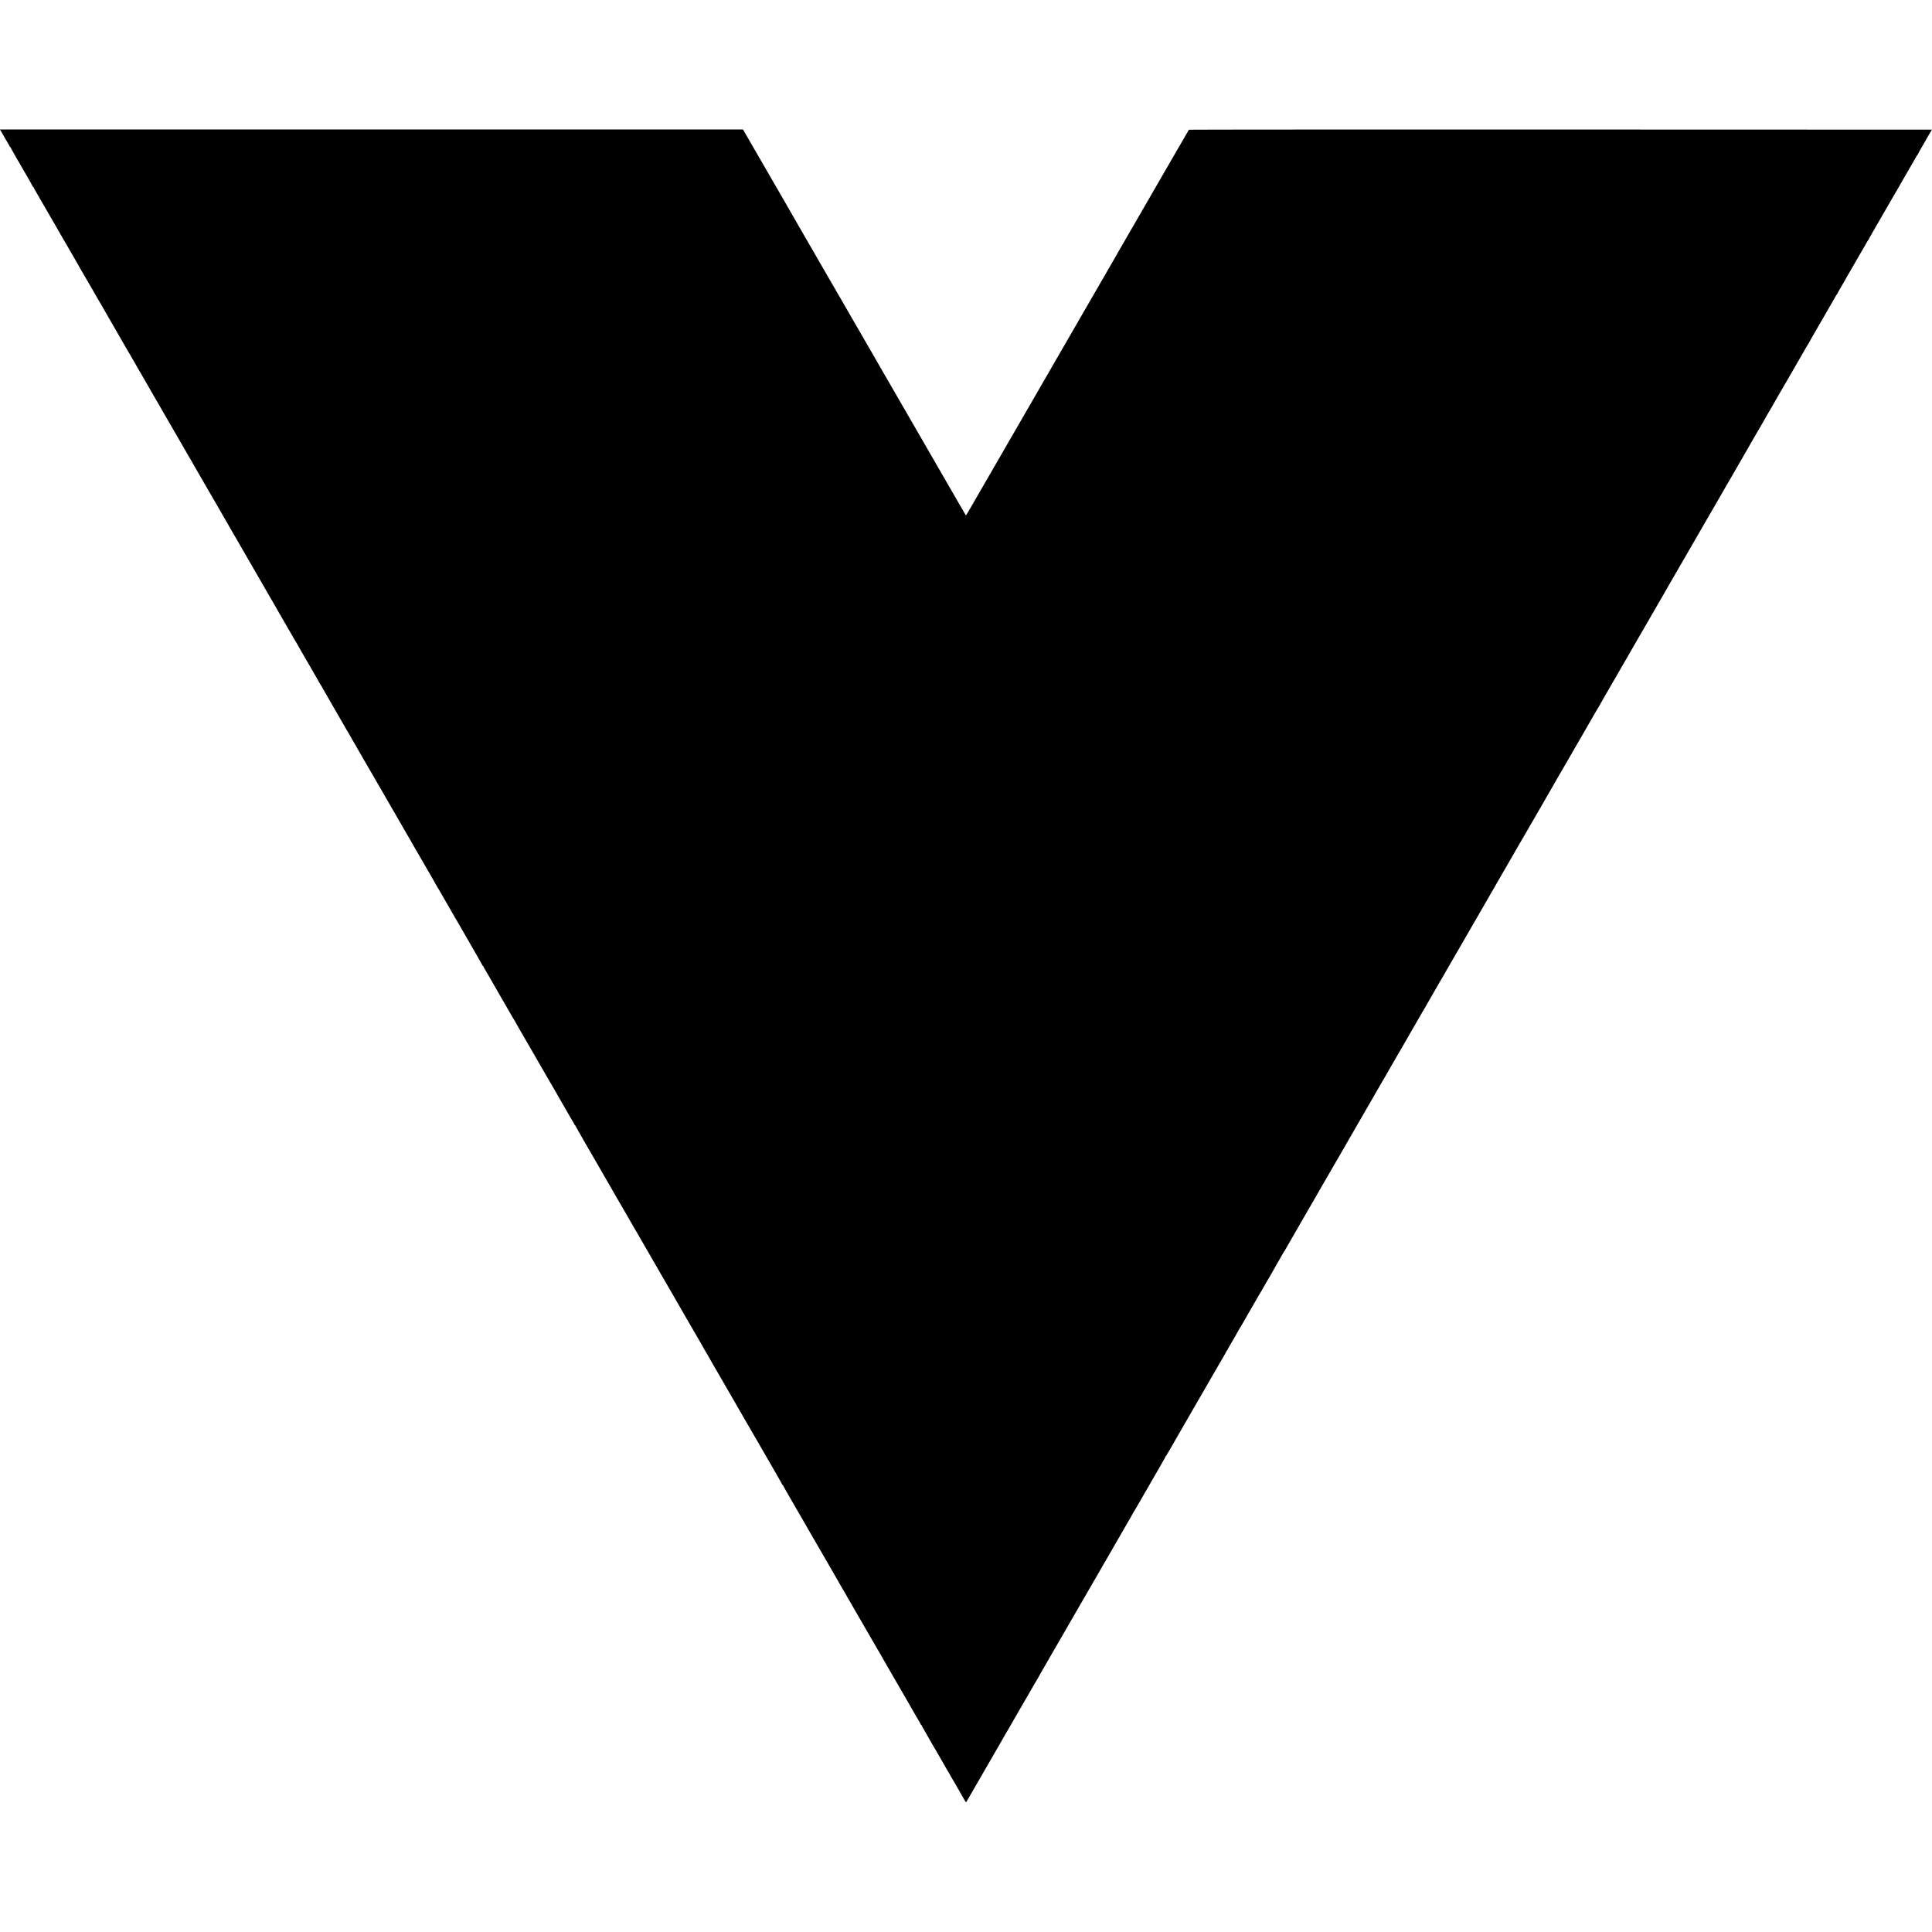
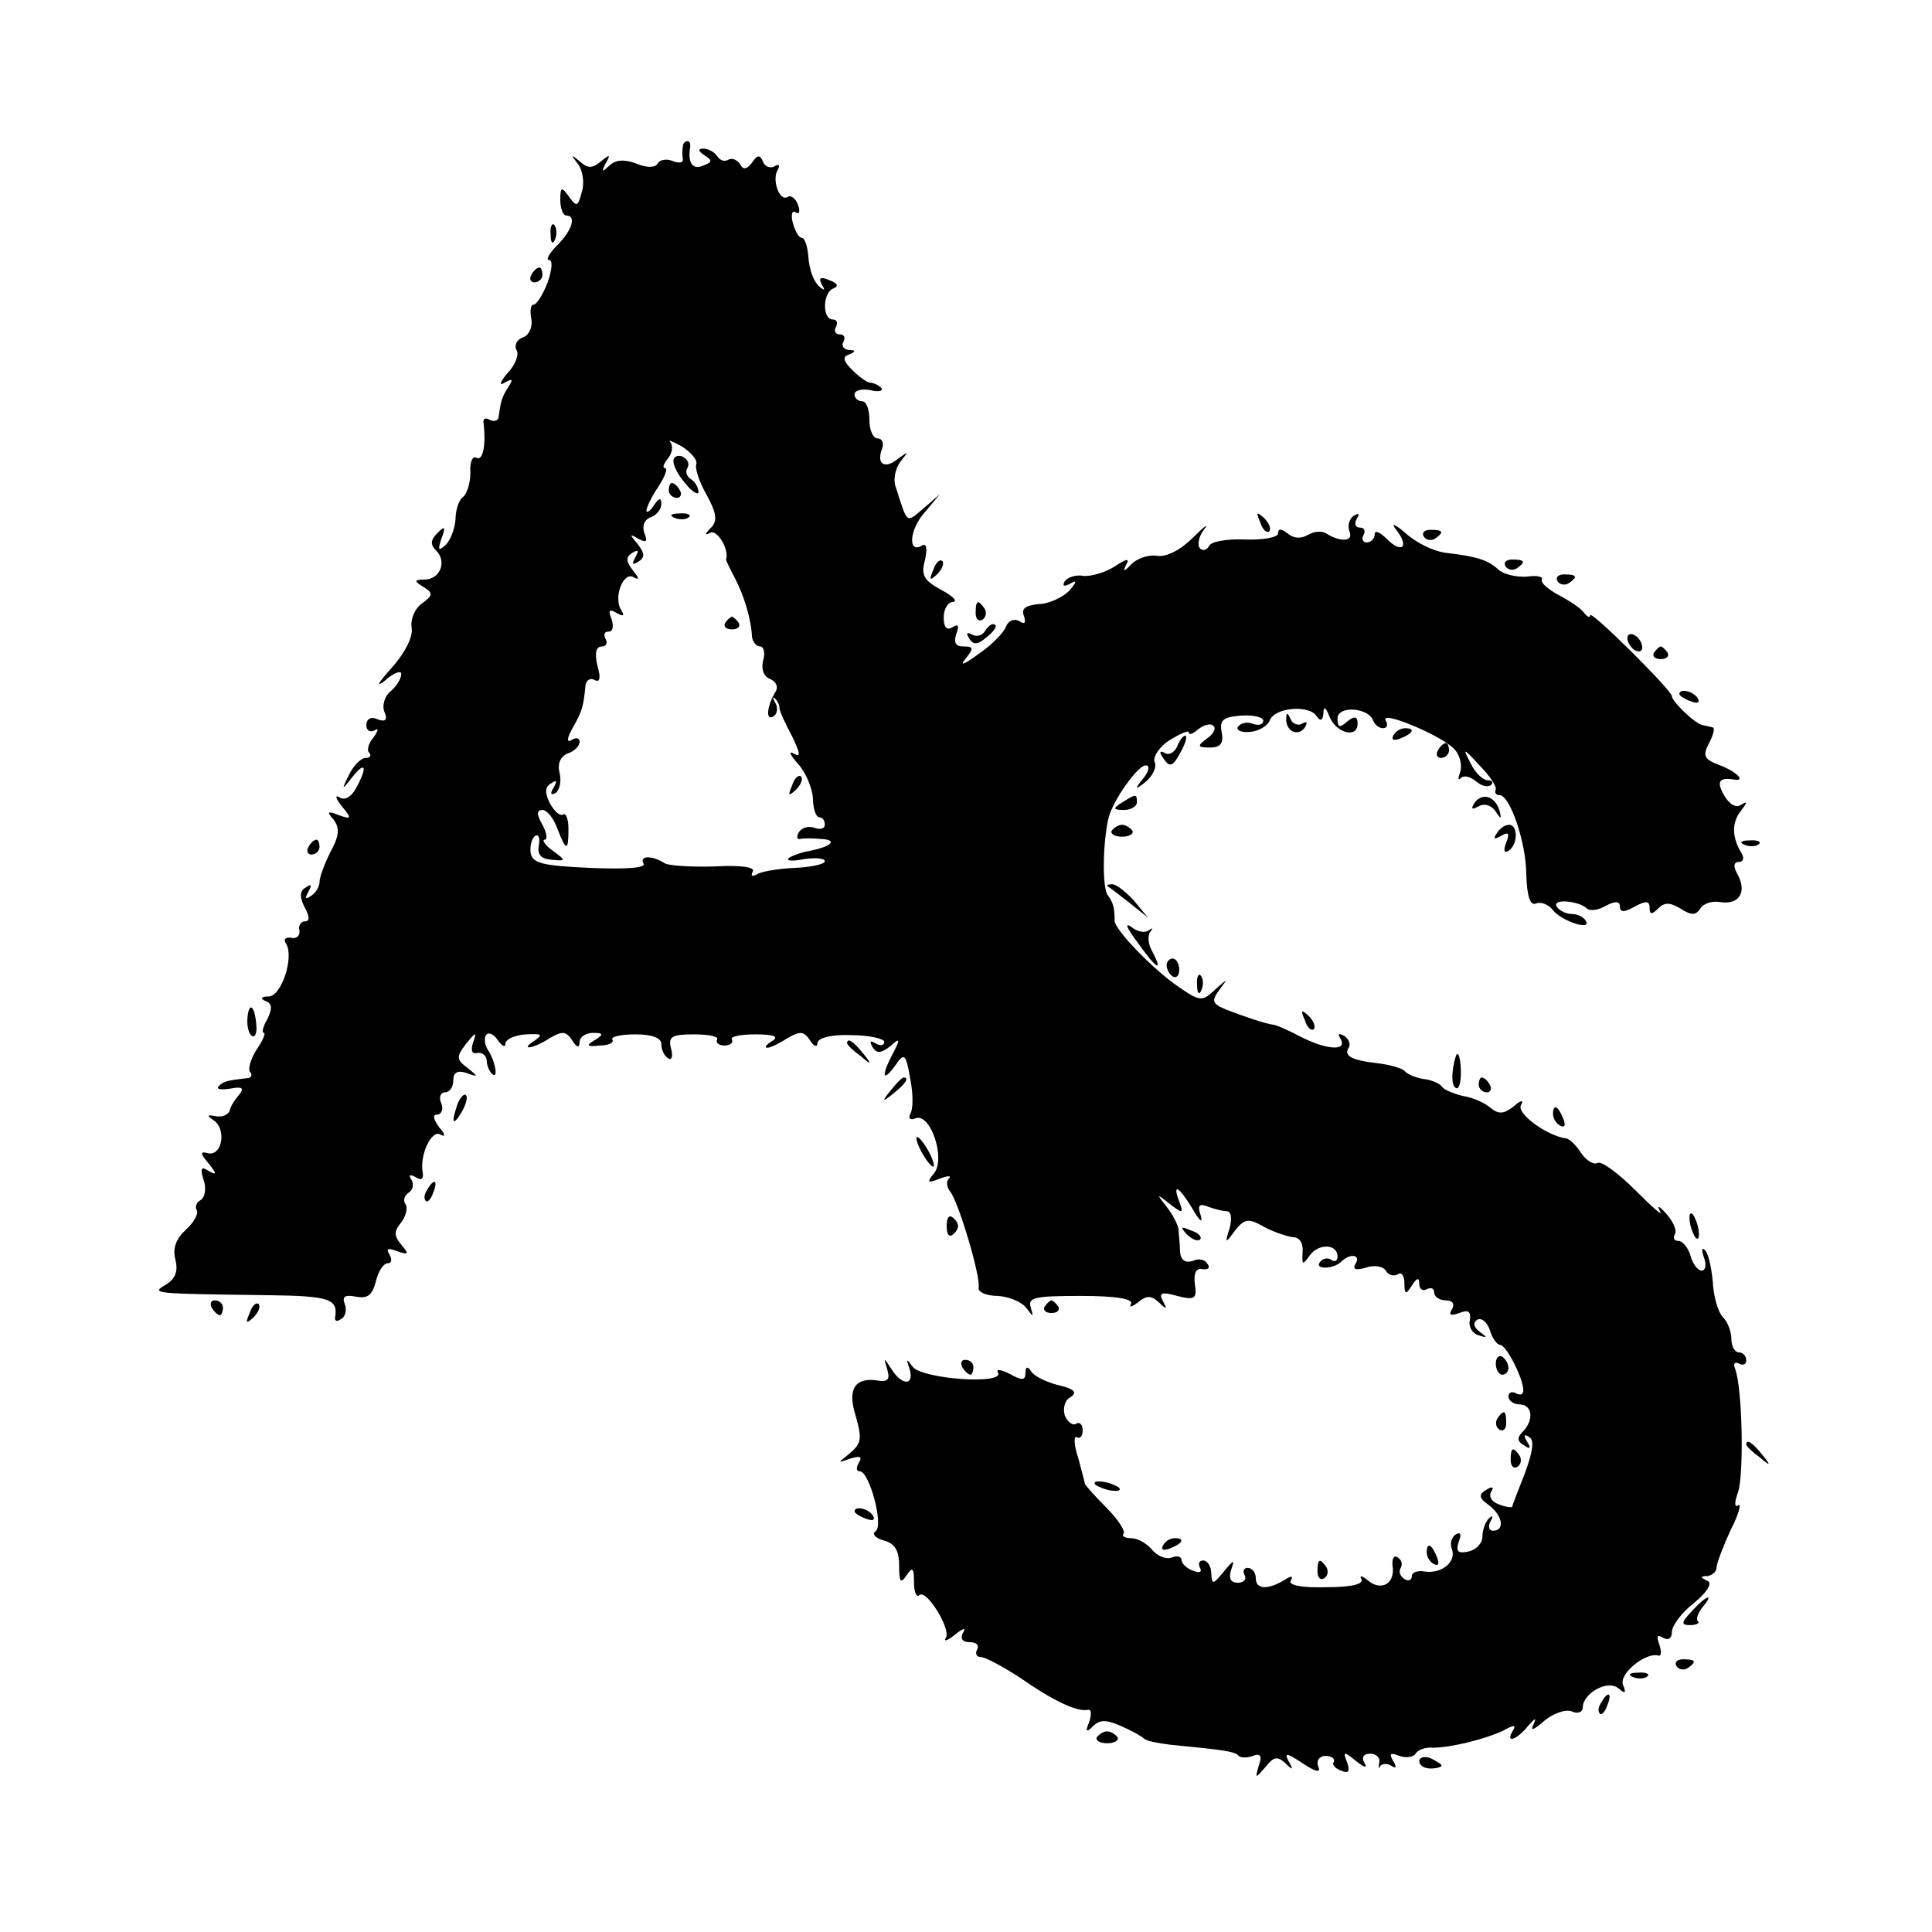
- <svg xmlns="http://www.w3.org/2000/svg" version="1.0" width="16pt" height="16pt" viewBox="0 0 16 16" preserveAspectRatio="xMidYMid meet">
-   <g transform="translate(0,16) scale(0.00032,-0.00032)" fill="#000000" stroke="none">
-     <path d="M18 46618 c45 -75 122 -207 122 -211 0 -2 25 -45 55 -95 30 -50 55 -96 55 -102 0 -5 5 -10 10 -10 6 0 10 -4 10 -9 0 -5 73 -135 161 -288 89 -153 173 -298 187 -323 14 -25 32 -57 41 -72 88 -149 187 -324 189 -335 2 -7 8 -13 13 -13 5 0 9 -4 9 -10 0 -5 46 -89 103 -187 175 -302 490 -846 507 -876 8 -16 20 -36 25 -45 28 -46 290 -498 339 -585 13 -23 74 -129 136 -236 61 -107 123 -215 137 -240 14 -25 29 -50 33 -56 5 -5 23 -37 40 -70 18 -33 38 -67 44 -75 11 -16 21 -33 63 -109 14 -25 29 -50 33 -56 4 -5 21 -35 38 -65 55 -100 261 -455 269 -465 4 -5 14 -21 20 -35 15 -29 41 -75 103 -180 24 -41 52 -88 60 -105 9 -16 57 -100 107 -185 112 -193 362 -626 380 -660 8 -14 23 -38 33 -55 11 -16 23 -37 27 -45 4 -8 26 -46 48 -85 23 -38 53 -90 67 -115 46 -81 64 -113 178 -310 62 -107 121 -210 132 -227 37 -67 56 -99 85 -148 16 -27 32 -57 36 -65 4 -8 15 -27 25 -42 9 -15 53 -89 96 -165 44 -76 177 -307 296 -513 120 -206 268 -463 330 -570 131 -227 117 -203 200 -348 36 -62 73 -125 82 -140 10 -15 21 -34 25 -42 4 -8 20 -37 36 -65 17 -27 38 -65 48 -82 49 -85 64 -111 87 -153 13 -25 28 -49 32 -55 4 -5 78 -134 165 -285 87 -151 166 -288 176 -305 10 -16 26 -43 35 -59 9 -17 125 -217 257 -445 132 -229 253 -441 270 -471 17 -30 45 -79 64 -108 18 -29 33 -54 33 -57 0 -2 20 -37 44 -77 24 -40 123 -212 221 -383 97 -170 190 -330 205 -355 16 -25 39 -65 53 -90 13 -25 81 -144 152 -265 70 -121 137 -238 150 -260 12 -22 37 -65 55 -95 18 -30 43 -73 55 -95 12 -22 48 -85 80 -140 77 -132 163 -280 190 -330 13 -22 71 -123 130 -225 59 -102 116 -199 126 -217 10 -17 29 -50 43 -72 15 -22 26 -43 26 -45 0 -2 27 -50 60 -106 33 -56 60 -103 60 -105 0 -2 55 -98 90 -155 8 -14 182 -316 239 -414 13 -22 45 -79 72 -124 27 -46 49 -86 49 -89 0 -2 14 -24 30 -48 16 -24 30 -46 30 -49 0 -5 74 -135 100 -176 5 -8 24 -42 43 -75 50 -88 58 -101 262 -455 104 -179 199 -345 213 -370 14 -25 28 -49 32 -55 4 -5 17 -26 28 -45 10 -19 62 -109 114 -200 114 -197 133 -230 170 -295 16 -27 33 -57 38 -65 17 -28 96 -165 103 -180 4 -8 16 -28 26 -45 10 -16 77 -131 148 -255 72 -124 181 -313 243 -420 62 -107 121 -209 131 -227 35 -62 323 -560 392 -678 38 -66 83 -145 100 -175 16 -30 33 -59 37 -65 4 -5 17 -27 29 -47 34 -61 56 -100 90 -156 17 -29 31 -55 31 -57 0 -2 17 -32 39 -67 21 -35 134 -229 251 -433 117 -203 235 -407 261 -451 27 -45 49 -85 49 -88 0 -4 8 -19 19 -34 15 -21 200 -341 309 -533 10 -19 33 -58 51 -87 17 -29 31 -54 31 -56 0 -2 25 -44 55 -94 30 -50 55 -95 55 -98 0 -4 6 -15 14 -23 7 -9 27 -41 43 -71 17 -30 170 -297 342 -594 171 -296 311 -542 311 -547 0 -5 5 -9 10 -9 6 0 10 -4 10 -10 0 -5 22 -47 49 -92 27 -46 58 -99 68 -118 24 -43 81 -140 93 -160 5 -8 66 -114 135 -235 69 -121 130 -227 135 -235 12 -21 259 -447 283 -490 10 -19 28 -47 38 -62 11 -14 19 -29 19 -32 0 -3 37 -69 83 -148 99 -170 305 -526 337 -583 13 -22 31 -53 41 -70 11 -16 22 -37 26 -45 7 -14 82 -146 103 -180 14 -24 181 -311 205 -355 13 -22 46 -80 75 -130 29 -49 64 -110 78 -135 14 -25 51 -88 82 -140 31 -52 59 -102 63 -110 4 -8 18 -33 31 -55 205 -353 284 -489 309 -535 17 -30 45 -78 62 -106 18 -28 36 -60 39 -72 4 -12 12 -22 17 -22 5 0 9 -4 9 -10 0 -5 109 -197 241 -427 133 -230 250 -431 259 -448 51 -90 222 -385 280 -485 37 -63 78 -135 92 -160 14 -25 67 -117 118 -205 51 -88 101 -175 111 -193 34 -58 55 -95 149 -257 51 -88 101 -173 110 -190 9 -16 76 -131 147 -255 72 -124 140 -241 151 -260 61 -108 281 -489 355 -615 38 -66 77 -133 87 -150 35 -63 91 -161 100 -175 14 -23 99 -169 128 -220 54 -97 135 -235 142 -245 4 -5 20 -32 35 -60 26 -48 238 -416 276 -480 10 -16 26 -46 37 -65 30 -53 382 -661 403 -695 10 -16 22 -37 26 -45 4 -8 26 -48 50 -88 24 -41 43 -75 43 -77 0 -2 22 -40 50 -85 27 -45 50 -84 50 -86 0 -3 38 -69 83 -147 84 -142 302 -520 340 -587 10 -19 34 -60 52 -90 18 -30 44 -75 57 -100 14 -25 45 -79 70 -120 25 -41 56 -96 70 -121 14 -25 77 -133 138 -240 62 -107 122 -210 132 -229 25 -43 310 -535 337 -581 11 -19 26 -45 34 -59 17 -32 238 -414 266 -460 11 -19 24 -41 28 -49 3 -7 75 -133 160 -278 84 -146 153 -269 153 -274 0 -5 5 -9 10 -9 6 0 10 -4 10 -10 0 -5 82 -150 181 -322 182 -314 201 -346 240 -415 12 -21 80 -139 152 -263 71 -124 141 -245 155 -270 14 -25 28 -49 32 -55 6 -8 145 -248 220 -380 37 -66 209 -362 229 -395 11 -19 24 -42 28 -49 4 -8 67 -118 140 -243 73 -125 133 -230 133 -233 0 -2 15 -28 33 -57 19 -29 47 -78 64 -108 17 -30 53 -93 79 -139 53 -90 82 -141 157 -272 82 -142 115 -199 381 -659 142 -245 268 -463 281 -485 12 -22 71 -125 132 -230 60 -104 172 -298 248 -430 76 -132 146 -253 156 -270 11 -16 22 -36 26 -44 3 -8 30 -54 60 -103 29 -49 53 -91 53 -93 0 -3 18 -34 40 -70 22 -36 40 -67 40 -69 0 -2 37 -66 81 -142 45 -77 98 -168 119 -204 20 -36 47 -81 58 -100 12 -19 27 -47 33 -62 6 -16 15 -28 20 -28 5 0 9 -4 9 -9 0 -6 63 -118 140 -251 77 -133 140 -243 140 -245 0 -2 18 -33 41 -70 22 -37 49 -83 60 -101 10 -19 29 -51 40 -71 25 -45 109 -189 126 -218 7 -11 17 -29 22 -40 6 -11 22 -38 35 -60 14 -22 37 -62 52 -90 14 -27 35 -62 45 -77 11 -14 19 -29 19 -32 0 -3 18 -35 40 -71 22 -36 40 -67 40 -69 0 -2 19 -35 42 -72 23 -38 55 -94 72 -124 26 -47 139 -244 171 -298 6 -9 21 -36 34 -60 28 -48 37 -51 51 -19 6 12 19 36 29 52 10 17 27 46 38 65 11 19 104 181 208 360 103 179 199 345 213 370 14 25 42 74 64 109 21 34 38 65 38 67 0 2 18 33 40 69 22 36 40 67 40 69 0 3 177 310 199 346 16 26 136 234 140 244 2 5 25 44 52 88 27 44 49 81 49 84 0 2 18 34 40 70 22 36 40 67 40 69 0 2 20 36 43 77 35 58 169 289 297 513 9 17 50 86 90 155 40 69 86 150 103 180 16 30 35 62 41 70 6 8 16 24 22 35 35 64 72 129 167 293 59 100 116 199 127 220 11 20 30 53 41 72 43 72 1070 1850 1121 1940 14 25 65 113 113 195 48 83 96 166 107 185 10 19 28 50 38 68 11 18 73 124 137 235 64 111 175 303 246 427 71 124 173 299 225 390 52 91 116 202 143 248 27 45 49 85 49 89 0 4 6 14 14 22 7 9 28 43 46 76 26 47 251 436 378 655 11 19 29 51 40 70 11 19 101 176 201 348 99 172 181 317 181 323 0 5 5 9 10 9 6 0 10 5 10 11 0 6 8 23 18 37 11 15 32 52 49 82 16 30 130 228 253 440 122 212 234 405 248 430 13 25 39 70 57 100 39 65 69 117 130 225 25 44 50 87 55 95 12 19 78 134 220 380 61 107 129 224 150 260 161 277 222 382 246 425 15 28 47 83 71 123 24 41 43 78 43 83 0 5 4 9 8 9 4 0 13 12 19 28 7 15 23 45 36 67 66 110 277 478 277 483 0 3 6 13 14 21 7 9 27 41 43 71 17 30 45 80 63 110 34 57 375 649 394 685 6 11 16 27 22 35 6 8 26 42 44 75 18 33 41 74 51 90 10 17 24 41 32 55 54 97 72 128 88 152 11 14 19 28 19 30 0 3 79 141 175 308 96 167 175 305 175 308 0 3 6 13 14 21 7 9 26 39 41 66 33 60 276 483 338 587 24 40 46 80 50 88 4 8 13 24 20 35 14 23 95 163 125 215 11 19 52 91 92 160 40 69 80 139 90 155 9 17 103 179 207 360 105 182 200 346 211 365 103 181 463 802 489 845 7 11 15 27 19 35 4 8 29 51 55 95 64 110 828 1433 848 1470 9 17 24 41 33 55 9 14 29 48 45 77 15 28 52 93 82 145 30 51 62 107 71 123 17 30 231 398 400 690 51 88 103 179 115 202 12 23 26 48 32 55 6 7 24 38 40 68 17 30 61 107 98 170 37 63 84 144 103 180 19 36 41 72 48 81 8 8 14 18 14 21 0 4 27 51 59 106 32 55 72 124 89 154 16 29 71 125 122 213 51 88 104 180 118 205 13 25 28 50 32 55 4 6 17 26 28 45 11 19 45 80 77 135 31 55 66 116 77 135 11 19 88 152 171 295 401 694 620 1072 650 1125 11 19 87 152 170 295 83 143 158 273 166 288 9 16 21 36 26 45 6 9 31 52 55 96 25 43 54 94 66 115 11 20 95 164 186 321 91 157 173 299 182 315 9 17 26 46 37 65 12 19 66 114 121 210 56 96 108 186 117 200 8 14 24 40 34 59 24 45 383 664 412 713 5 9 17 29 26 45 15 28 120 210 241 419 36 61 68 117 72 125 4 8 12 23 19 34 35 57 245 420 262 453 11 20 35 61 53 90 17 29 32 54 32 56 0 3 28 51 62 108 33 57 70 119 80 138 10 19 23 42 28 50 5 8 32 53 59 100 27 47 149 258 271 470 122 212 234 405 248 430 30 53 62 108 80 135 6 11 15 27 19 35 4 8 85 150 181 315 96 165 187 323 202 350 31 56 116 202 130 225 5 8 25 42 43 75 19 33 92 159 162 280 149 257 157 271 202 350 19 33 38 67 43 75 9 14 228 392 275 475 12 22 55 96 95 165 40 69 80 139 90 155 24 42 202 350 221 383 9 15 27 47 41 72 14 25 75 131 136 236 61 106 121 210 134 232 99 172 271 470 279 482 5 8 23 40 40 70 18 30 81 141 142 245 60 105 121 210 135 235 14 25 71 124 127 220 56 96 143 247 194 335 51 88 96 167 102 175 14 24 180 311 204 355 23 43 340 590 356 615 5 8 50 87 101 175 171 301 517 898 582 1008 25 43 46 81 46 83 0 2 12 23 27 47 14 23 40 67 56 97 16 30 35 62 42 70 7 8 15 22 18 30 4 8 20 38 37 65 16 28 33 57 37 65 6 12 111 196 143 250 5 8 55 95 112 193 57 98 113 195 126 215 12 20 27 46 32 57 6 11 14 27 20 35 5 8 76 130 156 270 80 140 165 287 187 325 23 39 52 90 66 115 13 25 30 52 37 61 8 8 14 18 14 21 0 4 41 77 92 165 50 87 175 302 276 478 101 176 208 360 236 408 28 49 67 117 86 152 19 35 41 70 48 77 6 6 12 15 12 19 0 7 124 224 167 291 12 21 23 40 23 42 0 2 21 40 46 83 26 43 55 92 64 109 54 95 327 568 354 614 19 30 45 75 59 100 71 128 82 145 89 148 4 2 8 8 8 13 0 5 42 82 94 172 311 538 496 858 518 897 14 25 40 70 58 100 18 30 42 71 53 90 10 19 79 139 152 265 73 127 142 246 153 265 10 19 43 76 72 125 29 50 63 108 75 130 65 116 80 140 87 143 4 2 8 8 8 12 0 8 114 212 140 250 6 8 14 24 20 35 5 11 54 97 108 190 l100 170 -9611 3 c-5286 1 -9614 -1 -9618 -5 -5 -6 -419 -719 -619 -1068 -89 -155 -267 -463 -323 -560 -38 -66 -81 -140 -95 -165 -31 -56 -263 -457 -526 -910 -110 -190 -224 -388 -254 -440 -29 -52 -61 -109 -71 -125 -23 -39 -243 -420 -268 -465 -11 -19 -204 -352 -428 -740 -224 -388 -477 -826 -563 -975 -85 -148 -185 -322 -222 -385 -37 -63 -120 -207 -185 -320 -65 -113 -177 -306 -248 -430 -72 -124 -172 -297 -222 -385 -51 -88 -142 -245 -202 -350 -131 -226 -247 -427 -408 -705 -65 -113 -249 -432 -410 -710 -160 -278 -388 -673 -506 -877 -118 -205 -216 -373 -219 -373 -3 0 -52 82 -109 183 -58 100 -144 250 -192 332 -95 164 -402 696 -647 1120 -85 149 -228 396 -317 550 -212 365 -982 1700 -1008 1745 -10 19 -43 76 -72 125 -29 50 -64 110 -77 135 -14 25 -63 110 -110 190 -47 80 -96 165 -110 190 -14 25 -99 171 -188 325 -89 154 -174 300 -188 325 -13 25 -64 113 -112 195 -48 83 -140 242 -205 355 -65 113 -183 317 -263 454 -79 137 -152 264 -163 282 -50 89 -335 583 -354 614 -12 19 -34 58 -50 85 -15 28 -129 226 -253 440 -124 215 -235 408 -247 430 -12 22 -69 121 -127 220 -58 99 -226 389 -373 645 -148 256 -324 561 -392 678 -67 117 -134 232 -147 255 -13 23 -33 59 -46 80 l-22 37 -9615 0 -9615 0 20 -32z" />
+ <svg xmlns="http://www.w3.org/2000/svg" version="1.0" width="260pt" height="260pt" viewBox="0 0 260 260" preserveAspectRatio="xMidYMid meet">
+   <g transform="translate(0,260) scale(0.1,-0.1)" fill="#000000" stroke="none">
+     <path d="M919 2403 c-1 -5 -1 -12 0 -17 1 -5 -5 -6 -13 -3 -9 4 -18 2 -21 -3 -3 -6 -15 -6 -29 0 -16 6 -28 5 -36 -3 -10 -9 -11 -9 -5 3 7 12 6 13 -6 3 -12 -10 -18 -10 -29 0 -12 10 -12 9 -2 -4 6 -8 9 -25 5 -37 -5 -20 -7 -21 -17 -7 -10 14 -12 14 -12 -4 0 -12 4 -21 8 -21 14 0 8 -20 -12 -40 -11 -11 -16 -20 -11 -20 5 0 4 -13 -2 -30 -6 -16 -15 -30 -19 -30 -4 0 -5 -9 -3 -19 2 -11 -3 -22 -11 -25 -9 -3 -12 -11 -9 -17 4 -5 -1 -20 -12 -31 -10 -12 -12 -18 -4 -13 11 6 12 5 5 -6 -9 -14 -10 -19 -13 -40 0 -5 -6 -7 -12 -4 -6 4 -10 1 -8 -6 3 -28 -1 -50 -10 -45 -5 3 -9 -6 -8 -20 0 -15 -5 -29 -10 -33 -5 -3 -10 -17 -10 -30 -1 -13 -7 -29 -14 -35 -9 -8 -10 -6 -5 9 6 16 5 18 -5 8 -10 -10 -10 -16 -2 -24 15 -15 5 -39 -16 -39 -14 0 -14 -2 -1 -10 13 -8 13 -11 -2 -22 -10 -7 -16 -22 -14 -33 2 -12 -9 -34 -28 -55 -17 -19 -21 -26 -8 -16 12 11 22 14 22 9 0 -6 -6 -16 -14 -23 -8 -6 -12 -19 -9 -27 5 -12 2 -15 -9 -11 -8 4 -15 1 -15 -8 0 -7 5 -10 11 -7 6 4 5 0 -1 -9 -7 -8 -10 -18 -6 -21 3 -4 1 -7 -5 -7 -6 0 -16 -10 -22 -22 -11 -22 -10 -22 4 -4 18 23 21 14 5 -15 -6 -11 -15 -17 -22 -12 -7 4 -5 -2 3 -12 14 -17 13 -18 -4 -12 -15 6 -17 5 -7 -6 8 -11 8 -21 -4 -43 -8 -16 -15 -34 -15 -41 0 -6 -5 -15 -12 -19 -7 -5 -8 -3 -3 6 5 9 4 11 -3 6 -9 -5 -9 -13 -2 -27 7 -13 7 -19 0 -19 -5 0 -9 -6 -7 -12 1 -7 -4 -12 -11 -10 -8 1 -11 -2 -7 -8 11 -18 -6 -70 -23 -71 -11 0 -12 -3 -5 -6 9 -3 10 -10 3 -24 -6 -10 -8 -19 -5 -19 3 0 -1 -10 -10 -23 -8 -13 -12 -27 -8 -30 3 -4 1 -8 -5 -8 -26 -3 -31 -4 -38 -11 -3 -4 3 -5 16 -3 16 3 19 1 12 -8 -6 -7 -12 -16 -13 -22 -2 -5 -10 -9 -19 -7 -12 2 -12 1 -2 -6 17 -12 11 -48 -8 -44 -11 3 -11 0 1 -14 11 -14 11 -16 0 -10 -10 7 -12 4 -7 -12 4 -11 2 -23 -4 -27 -6 -3 -8 -10 -5 -14 2 -5 -4 -16 -15 -26 -13 -12 -18 -25 -14 -40 4 -16 0 -26 -13 -34 -21 -12 -16 -12 137 -14 84 -1 95 -5 91 -30 -1 -5 3 -6 8 -2 6 3 8 12 5 20 -4 10 0 13 15 10 16 -3 22 2 27 21 3 13 10 24 16 24 5 0 6 5 2 12 -5 8 -2 9 11 4 15 -5 16 -4 5 9 -10 12 -10 18 0 30 6 8 9 19 6 24 -4 5 -2 12 4 16 6 4 7 11 4 17 -5 7 -2 8 5 4 8 -5 11 -3 10 5 -5 24 12 60 24 52 7 -4 6 1 -2 10 -8 11 -9 17 -3 17 6 0 9 7 6 15 -4 8 -1 15 5 15 6 0 11 7 11 16 0 11 6 14 18 10 16 -6 16 -5 1 7 -15 11 -15 15 -2 32 13 16 15 17 10 3 -4 -11 -2 -17 5 -15 7 1 12 -3 13 -10 0 -6 3 -14 7 -18 9 -9 5 17 -6 33 -4 7 -5 16 -1 20 3 3 10 0 15 -8 6 -8 10 -10 10 -5 0 6 12 12 28 13 21 1 23 0 12 -8 -22 -14 -3 -12 20 3 17 10 22 9 30 -3 6 -10 10 -11 10 -2 0 6 8 12 18 12 14 0 15 -2 2 -10 -12 -7 -10 -9 7 -7 12 0 20 4 17 8 -2 4 12 7 31 7 23 0 35 -5 35 -13 0 -8 4 -16 9 -19 5 -4 7 3 4 13 -4 16 1 19 31 19 20 0 34 -3 31 -7 -2 -4 2 -8 10 -8 8 0 12 4 10 8 -3 4 11 7 32 7 24 0 32 -3 22 -9 -8 -5 -11 -9 -6 -9 4 0 16 6 27 13 17 10 22 9 30 -3 5 -8 10 -10 10 -4 0 7 18 12 45 11 25 0 45 -5 45 -9 0 -5 -5 -6 -12 -2 -7 4 -8 3 -4 -5 6 -9 11 -9 24 1 13 12 14 10 4 -9 -16 -30 -15 -41 2 -18 13 19 15 18 21 -17 4 -20 4 -41 0 -47 -3 -6 0 -9 7 -6 20 8 41 -54 25 -74 -10 -12 -9 -14 8 -7 11 4 16 4 12 0 -4 -4 -3 -12 2 -18 11 -14 41 -114 38 -129 -1 -6 11 -11 26 -11 15 -1 32 -8 38 -16 10 -13 10 -13 6 1 -4 13 6 15 68 15 47 0 71 -4 67 -11 -3 -5 1 -4 9 2 12 10 18 10 29 0 10 -10 11 -9 5 2 -6 11 -2 13 19 7 24 -6 27 -4 24 16 -2 15 2 22 10 20 8 -1 11 2 7 7 -3 6 -12 8 -20 4 -10 -3 -16 1 -17 13 0 11 -2 24 -2 30 -1 6 -8 20 -16 30 -14 18 -14 18 4 4 18 -14 19 -13 13 3 -10 26 0 20 18 -10 9 -16 14 -20 11 -9 -5 14 -2 17 10 12 8 -3 20 -6 25 -6 6 0 7 -10 4 -22 -7 -22 -6 -22 7 -4 13 16 18 17 39 5 13 -7 31 -13 39 -14 9 0 14 -8 13 -20 -1 -18 0 -18 10 -4 12 16 37 15 37 -2 0 -6 -4 -8 -9 -4 -5 3 -12 1 -15 -4 -7 -10 20 -9 30 2 12 11 26 8 18 -4 -4 -7 0 -9 14 -5 11 4 23 2 27 -4 3 -6 11 -8 16 -5 5 4 9 -2 9 -12 0 -15 2 -16 10 -3 7 11 10 11 10 2 0 -7 5 -10 10 -7 6 3 10 1 10 -4 0 -6 7 -11 16 -11 9 0 12 -5 8 -12 -5 -8 -2 -9 10 -5 12 5 16 2 14 -10 -2 -9 4 -18 12 -20 12 -4 12 -3 1 5 -8 6 -9 12 -3 16 6 3 13 -3 17 -14 3 -11 10 -20 14 -20 8 0 31 -45 31 -61 0 -6 -4 -7 -10 -4 -5 3 -10 1 -10 -4 0 -6 7 -11 15 -11 17 0 20 -21 4 -37 -8 -8 -7 -13 2 -18 8 -6 10 -4 4 5 -5 8 -4 11 3 6 7 -4 5 -19 -6 -49 -9 -23 -17 -43 -17 -45 -1 -1 -10 0 -19 4 -9 3 -13 11 -9 17 4 6 1 7 -7 2 -10 -6 -10 -11 3 -20 19 -14 23 -35 6 -35 -5 0 -7 6 -3 13 4 7 3 8 -2 4 -5 -5 -9 -16 -9 -25 0 -9 -9 -18 -19 -20 -14 -3 -17 0 -13 13 4 10 3 14 -4 10 -6 -4 -8 -13 -5 -20 6 -17 -14 -33 -36 -30 -10 2 -18 -1 -18 -6 0 -6 -5 -7 -10 -4 -6 4 -8 10 -5 15 3 5 1 11 -4 14 -5 4 -8 -2 -7 -11 4 -24 -15 -35 -33 -20 -8 7 -12 7 -9 2 4 -7 -14 -11 -48 -11 -33 -1 -51 3 -47 9 4 6 1 7 -8 1 -23 -14 -39 -13 -39 2 0 8 -5 14 -11 14 -5 0 -7 -4 -4 -10 3 -5 -1 -10 -9 -10 -10 0 -13 6 -9 18 5 14 3 13 -10 -3 -15 -18 -16 -18 -17 -2 0 9 -5 17 -11 17 -5 0 -7 -4 -4 -10 3 -6 -1 -7 -9 -4 -9 3 -16 10 -16 15 0 4 -6 6 -13 3 -8 -3 -20 2 -27 11 -7 8 -19 15 -28 15 -8 0 -13 3 -10 6 3 3 -7 19 -23 35 -16 16 -29 31 -29 32 0 1 -4 17 -9 35 -6 18 -6 30 -2 28 4 -3 8 1 8 9 0 8 -4 12 -9 9 -4 -3 -11 2 -15 11 -3 10 0 21 8 25 9 6 5 11 -17 16 -16 4 -32 12 -36 18 -5 8 -8 7 -8 -2 0 -10 -5 -10 -21 -1 -12 6 -19 7 -16 2 10 -17 -103 -9 -115 8 -8 11 -9 11 -4 -3 7 -23 -10 -23 -24 -1 -11 17 -11 17 -6 0 4 -13 1 -17 -12 -15 -30 5 -41 -10 -32 -42 11 -38 10 -42 -9 -58 -14 -11 -14 -11 3 -5 13 4 17 3 12 -5 -4 -7 -4 -12 1 -12 13 0 33 -74 21 -81 -5 -3 0 -9 11 -12 15 -4 21 -13 21 -34 0 -22 2 -25 10 -13 8 12 10 10 10 -9 0 -13 3 -21 7 -18 9 10 43 -45 36 -57 -4 -6 2 -4 12 4 11 9 16 10 11 3 -4 -8 -1 -13 9 -13 9 0 13 -4 10 -10 -3 -5 -1 -10 5 -10 6 0 30 -13 53 -28 46 -32 77 -46 91 -43 5 1 5 -6 2 -16 -6 -14 -4 -15 5 -6 9 9 18 9 38 0 14 -6 28 -14 31 -17 3 -3 19 -6 35 -8 73 -7 85 -9 91 -14 3 -4 12 -4 20 -1 10 4 13 0 8 -13 -5 -18 -5 -18 9 -2 11 14 16 15 27 5 10 -10 11 -9 4 3 -6 12 -2 11 19 -3 18 -12 25 -13 21 -4 -3 8 2 14 10 14 8 0 13 -4 11 -8 -3 -4 2 -9 10 -12 10 -4 12 -1 8 11 -6 15 -5 16 12 2 11 -9 16 -10 11 -2 -4 7 -1 12 8 12 8 0 14 -6 12 -12 -1 -7 -1 -10 1 -5 3 4 10 4 15 1 7 -5 8 -2 3 6 -6 10 -4 12 8 7 9 -3 19 -2 22 3 3 5 13 9 23 8 25 0 72 12 95 23 14 8 18 8 13 0 -11 -18 5 -13 21 7 9 10 11 11 7 2 -5 -10 -1 -9 14 4 12 10 28 16 37 13 8 -4 15 -1 15 5 0 19 33 38 48 26 9 -8 11 -7 6 5 -5 15 31 44 48 39 4 -1 4 6 1 15 -4 11 -3 14 5 9 7 -4 12 -1 12 8 0 8 13 26 30 39 19 16 25 27 17 30 -9 4 -9 6 1 6 6 1 12 6 12 11 0 6 9 29 19 51 11 21 15 37 10 33 -5 -3 -5 4 0 18 8 23 6 140 -4 166 -3 7 0 10 5 7 6 -3 10 -1 10 4 0 6 -4 11 -10 11 -5 0 -10 8 -10 18 0 10 -5 23 -11 29 -7 7 -13 28 -14 48 -2 20 -6 39 -11 43 -4 4 -4 -1 -1 -10 4 -10 2 -18 -3 -18 -5 0 -12 9 -15 20 -3 11 -11 20 -16 20 -6 0 -8 4 -5 9 3 5 -2 17 -12 28 -9 10 -13 12 -8 3 5 -8 -9 4 -33 28 -23 23 -46 40 -51 37 -5 -3 -15 3 -22 13 -7 11 -16 20 -21 20 -26 4 -67 34 -60 45 4 7 0 7 -10 -2 -13 -10 -20 -11 -31 -2 -8 7 -24 14 -37 16 -12 3 -25 8 -28 12 -3 5 -15 10 -26 11 -11 2 -22 7 -25 11 -3 3 -18 8 -35 10 -36 4 -47 10 -40 21 3 5 0 12 -6 16 -8 4 -9 3 -5 -4 10 -17 -19 -15 -54 3 -17 9 -33 16 -37 16 -12 2 -36 10 -62 20 -20 8 -21 12 -10 27 12 16 12 16 -6 0 -17 -16 -20 -16 -49 4 -35 24 -86 77 -86 89 0 18 -2 24 -9 34 -8 9 -7 72 1 105 6 23 39 70 50 70 6 0 4 -8 -3 -17 -13 -16 -12 -17 3 -5 9 8 15 19 12 26 -3 7 6 21 20 30 15 9 26 14 26 10 0 -4 6 -1 13 5 8 6 17 8 20 4 4 -3 0 -11 -9 -17 -13 -10 -13 -12 4 -12 15 0 19 6 16 21 -3 16 2 20 26 22 17 1 30 -2 30 -7 0 -5 -6 -7 -14 -4 -8 3 -16 1 -20 -4 -3 -5 5 -8 16 -7 12 1 24 8 27 16 7 17 53 21 63 5 5 -7 8 -6 9 4 0 10 3 9 8 -4 9 -23 38 -30 38 -10 0 10 -4 11 -14 3 -10 -9 -13 -8 -13 4 0 18 42 15 48 -3 2 -5 8 -10 13 -10 6 0 7 5 4 10 -10 16 78 -21 93 -39 7 -8 10 -22 7 -30 -3 -9 -3 -12 1 -8 4 4 13 2 21 -5 7 -6 16 -8 20 -4 3 3 1 6 -5 6 -6 0 -17 10 -23 23 -11 21 -10 21 12 -3 13 -13 23 -28 22 -32 -2 -5 0 -8 5 -8 14 0 36 -64 36 -107 1 -29 5 -42 13 -39 6 3 17 -1 23 -9 12 -15 53 -28 44 -14 -3 5 -11 9 -19 9 -8 0 -17 5 -20 10 -7 11 30 8 41 -3 4 -3 15 -2 25 4 13 7 19 6 19 -1 0 -8 6 -8 20 0 15 8 20 8 20 -2 0 -9 3 -9 11 -1 9 9 16 9 31 0 14 -9 20 -9 26 0 4 7 16 11 27 9 25 -4 36 13 24 36 -7 12 -6 18 1 18 6 0 8 5 3 13 -12 20 -13 40 0 56 9 12 9 13 0 8 -7 -5 -16 1 -23 13 -10 18 -7 24 13 21 17 -3 5 10 -18 19 -22 8 -24 13 -15 30 6 11 8 21 5 21 -3 1 -9 2 -13 3 -10 1 -42 32 -42 39 0 8 -110 117 -110 109 0 -4 -4 -2 -8 3 -4 6 -19 16 -34 24 -15 8 -25 17 -23 21 2 4 -7 6 -20 4 -14 -1 -31 3 -38 9 -14 13 -28 18 -71 23 -17 2 -41 14 -55 27 -14 12 -20 14 -12 4 18 -23 8 -33 -13 -12 -9 9 -16 12 -16 6 0 -6 -5 -11 -11 -11 -5 0 -7 5 -4 10 3 6 1 10 -5 10 -6 0 -8 5 -4 12 4 7 3 8 -4 4 -6 -4 -9 -13 -6 -21 6 -14 -12 -15 -31 -3 -6 4 -17 3 -25 -2 -9 -5 -19 -5 -27 2 -9 7 -13 7 -13 0 0 -5 -20 -9 -45 -8 -25 1 -46 -3 -48 -9 -3 -5 -8 -7 -12 -3 -4 4 -2 16 5 25 8 10 1 5 -14 -10 -17 -17 -36 -27 -49 -25 -12 2 -28 -4 -35 -12 -9 -9 -11 -10 -7 -1 6 10 2 10 -16 -2 -13 -8 -32 -13 -41 -12 -10 2 -21 -2 -25 -7 -4 -7 -1 -8 8 -3 9 5 8 2 -2 -10 -9 -9 -28 -18 -42 -18 -17 -2 -23 -6 -19 -16 3 -9 1 -12 -6 -7 -7 4 -15 1 -18 -7 -3 -8 -19 -25 -37 -37 -19 -14 -26 -17 -18 -7 12 15 11 17 -2 17 -11 0 -14 5 -10 17 4 11 3 14 -5 9 -8 -5 -12 0 -12 13 0 12 6 21 13 21 6 1 -1 8 -16 16 -24 13 -28 20 -22 41 3 15 2 22 -4 19 -19 -12 -18 20 3 44 l21 25 -22 -19 c-24 -20 -21 -23 -38 30 -3 9 0 24 7 33 11 14 11 14 -3 4 -18 -15 -30 -8 -22 13 3 8 0 14 -6 14 -6 0 -11 11 -11 25 0 14 -4 25 -10 25 -5 0 -10 4 -10 9 0 6 10 8 21 6 12 -3 18 -1 15 3 -4 4 -11 7 -15 7 -4 0 -15 8 -24 17 -12 12 -14 18 -4 21 9 4 9 6 -1 6 -7 1 -10 6 -7 11 3 6 1 10 -5 10 -6 0 -8 5 -5 10 3 6 1 10 -4 10 -15 0 -14 37 1 42 7 3 5 7 -6 11 -12 5 -15 3 -10 -6 5 -8 4 -9 -4 -2 -7 6 -13 23 -14 38 -1 15 -5 27 -9 27 -4 0 -9 9 -12 20 -3 11 -1 18 4 14 5 -3 6 2 3 10 -3 9 -10 14 -14 11 -11 -7 -22 24 -13 37 3 6 1 8 -5 4 -5 -3 -13 0 -15 6 -4 10 -8 10 -15 -1 -7 -9 -12 -10 -16 -2 -4 6 -11 9 -16 6 -5 -3 -11 -1 -15 5 -3 5 -12 10 -18 10 -8 0 -8 -3 1 -9 11 -7 11 -9 -2 -14 -14 -6 -21 4 -17 26 0 4 -1 7 -4 7 -3 0 -6 -3 -6 -7z m18 -428 c-2 -5 4 -24 14 -41 13 -24 15 -35 6 -44 -9 -9 -9 -11 -1 -7 9 5 26 -23 21 -36 0 -1 5 -12 12 -25 12 -23 22 -55 23 -79 1 -7 6 -13 11 -13 5 0 7 -9 4 -19 -3 -12 1 -22 10 -25 8 -4 11 -11 6 -18 -11 -19 -13 -39 -2 -32 5 3 6 11 3 17 -4 7 -5 10 -1 7 3 -3 6 -8 6 -13 0 -4 8 -21 17 -38 11 -23 12 -29 2 -23 -7 4 -5 -2 6 -14 10 -11 19 -32 20 -46 0 -14 4 -26 9 -26 4 0 7 -4 7 -10 0 -5 -6 -7 -14 -4 -8 3 -17 0 -21 -6 -3 -6 -3 -10 2 -9 4 1 17 1 27 0 24 -1 16 -10 -14 -16 -12 -2 -25 -7 -29 -10 -3 -4 7 -4 22 -1 15 2 27 1 27 -3 0 -4 -18 -8 -41 -9 -22 -1 -46 -5 -51 -9 -6 -3 -8 -2 -5 4 4 6 -16 9 -51 7 -31 -1 -61 1 -67 4 -17 11 -35 11 -29 0 4 -6 -22 -8 -72 -6 -64 3 -78 6 -80 21 -1 9 2 19 6 22 5 3 7 -3 5 -13 -2 -12 3 -18 17 -19 20 -2 20 -1 2 12 -11 8 -15 15 -11 15 4 0 3 9 -3 20 -8 14 -8 20 0 20 6 0 15 -11 20 -25 12 -31 15 -31 15 -1 0 13 -3 22 -7 20 -4 -3 -12 4 -18 15 -7 14 -7 22 2 27 7 5 8 3 3 -6 -5 -8 -4 -11 3 -7 5 4 8 16 5 27 -3 12 1 22 11 26 9 3 16 10 16 16 0 5 -5 6 -11 2 -7 -4 -6 3 2 17 13 23 14 28 17 57 1 7 7 10 12 7 7 -4 9 2 4 19 -4 17 -2 26 6 26 6 0 8 5 5 10 -3 6 -2 10 4 10 6 0 7 7 4 17 -5 12 -3 14 7 8 9 -5 11 -4 6 4 -11 17 3 53 17 44 8 -4 7 -1 -1 9 -10 13 -10 18 -1 24 8 5 9 3 4 -6 -5 -9 -4 -11 4 -6 9 6 9 11 -1 24 -11 13 -11 14 1 7 11 -6 13 -4 8 8 -3 9 0 18 9 21 8 3 14 11 14 18 0 9 -3 8 -10 -2 -5 -8 -10 -11 -10 -7 0 4 7 19 16 32 9 14 13 25 9 25 -4 0 -2 6 4 13 6 8 7 17 3 22 -4 4 3 1 16 -6 12 -8 21 -18 19 -24z" />
+     <path d="M907 1983 c-3 -5 3 -19 14 -32 10 -13 19 -18 19 -13 0 6 -5 14 -10 17 -6 4 -8 10 -5 15 3 5 1 11 -4 14 -5 4 -12 3 -14 -1z" />
+     <path d="M900 1940 c0 -5 5 -10 11 -10 5 0 7 5 4 10 -3 6 -8 10 -11 10 -2 0 -4 -4 -4 -10z" />
+     <path d="M908 1903 c7 -3 16 -2 19 1 4 3 -2 6 -13 5 -11 0 -14 -3 -6 -6z" />
+     <path d="M976 1762 c-3 -5 1 -9 9 -9 8 0 12 4 9 9 -3 4 -7 8 -9 8 -2 0 -6 -4 -9 -8z" />
+     <path d="M1066 1543 c-6 -14 -5 -15 5 -6 7 7 10 15 7 18 -3 3 -9 -2 -12 -12z" />
+     <path d="M741 2284 c0 -11 3 -14 6 -6 3 7 2 16 -1 19 -3 4 -6 -2 -5 -13z" />
+     <path d="M715 2230 c-3 -5 -1 -10 4 -10 6 0 11 5 11 10 0 6 -2 10 -4 10 -3 0 -8 -4 -11 -10z" />
+     <path d="M1696 1897 c3 -10 9 -15 12 -12 3 3 0 11 -7 18 -10 9 -11 8 -5 -6z" />
+     <path d="M1916 1878 c3 -5 10 -6 15 -3 13 9 11 12 -6 12 -8 0 -12 -4 -9 -9z" />
+     <path d="M1256 1833 c-6 -14 -5 -15 5 -6 7 7 10 15 7 18 -3 3 -9 -2 -12 -12z" />
+     <path d="M2026 1838 c3 -5 10 -6 15 -3 13 9 11 12 -6 12 -8 0 -12 -4 -9 -9z" />
+     <path d="M2096 1818 c3 -5 10 -6 15 -3 13 9 11 12 -6 12 -8 0 -12 -4 -9 -9z" />
+     <path d="M1313 1775 c0 -8 4 -12 9 -9 5 3 6 10 3 15 -9 13 -12 11 -12 -6z" />
+     <path d="M1325 1750 c-4 -6 -11 -7 -17 -4 -7 4 -8 2 -4 -5 6 -9 11 -9 22 0 14 11 18 19 10 19 -3 0 -8 -5 -11 -10z" />
+     <path d="M2190 1741 c0 -5 5 -13 10 -16 6 -3 10 -2 10 4 0 5 -4 13 -10 16 -5 3 -10 2 -10 -4z" />
+     <path d="M2226 1722 c-3 -5 1 -9 9 -9 8 0 12 4 9 9 -3 4 -7 8 -9 8 -2 0 -6 -4 -9 -8z" />
+     <path d="M2260 1666 c0 -2 7 -7 16 -10 8 -3 12 -2 9 4 -6 10 -25 14 -25 6z" />
+     <path d="M1731 1633 c-1 -17 16 -25 25 -12 4 7 3 9 -4 5 -5 -3 -13 0 -15 6 -4 9 -6 10 -6 1z" />
+     <path d="M1875 1610 c-3 -6 1 -7 9 -4 18 7 21 14 7 14 -6 0 -13 -4 -16 -10z" />
+     <path d="M1584 1595 c-4 -8 -11 -12 -17 -8 -6 3 -7 1 -3 -5 10 -16 14 -15 26 8 6 11 8 20 5 20 -3 0 -8 -7 -11 -15z" />
+     <path d="M1935 1590 c-3 -5 -1 -10 4 -10 6 0 11 5 11 10 0 6 -2 10 -4 10 -3 0 -8 -4 -11 -10z" />
+     <path d="M1510 1520 c-13 -8 -12 -10 3 -10 9 0 17 5 17 10 0 12 -1 12 -20 0z" />
+     <path d="M1984 1519 c-5 -8 -3 -9 6 -4 7 4 16 2 22 -6 8 -12 9 -12 6 0 -6 20 -24 25 -34 10z" />
+     <path d="M1496 1482 c-2 -4 4 -8 14 -8 10 0 16 4 14 8 -3 4 -9 8 -14 8 -5 0 -11 -4 -14 -8z" />
+     <path d="M2014 1478 c-5 -7 -3 -8 6 -3 10 6 12 4 7 -9 -4 -10 -3 -15 3 -11 13 8 13 35 1 35 -6 0 -13 -5 -17 -12z" />
+     <path d="M415 1460 c-3 -5 -1 -10 4 -10 6 0 11 5 11 10 0 6 -2 10 -4 10 -3 0 -8 -4 -11 -10z" />
+     <path d="M2348 1463 c7 -3 16 -2 19 1 4 3 -2 6 -13 5 -11 0 -14 -3 -6 -6z" />
+     <path d="M1491 1407 c2 -1 15 -11 29 -22 l25 -20 -19 23 c-11 12 -24 22 -29 22 -6 0 -8 -1 -6 -3z" />
+     <path d="M1530 1333 c26 -37 36 -43 21 -14 -6 10 -7 22 -3 27 4 5 3 6 -2 2 -5 -4 -16 -2 -24 5 -9 6 -5 -3 8 -20z" />
+     <path d="M1570 1301 c0 -6 4 -12 8 -15 5 -3 9 1 9 9 0 8 -4 15 -9 15 -4 0 -8 -4 -8 -9z" />
+     <path d="M1611 1274 c0 -11 3 -14 6 -6 3 7 2 16 -1 19 -3 4 -6 -2 -5 -13z" />
+     <path d="M333 1230 c-1 -11 2 -22 6 -24 4 -3 7 4 6 14 -2 27 -10 33 -12 10z" />
+     <path d="M1756 1227 c3 -10 9 -15 12 -12 3 3 0 11 -7 18 -10 9 -11 8 -5 -6z" />
+     <path d="M1140 1196 c0 -2 8 -10 18 -17 15 -13 16 -12 3 4 -13 16 -21 21 -21 13z" />
+     <path d="M1959 1178 c-6 -20 -6 -39 0 -42 4 -3 7 6 7 20 0 20 -4 32 -7 22z" />
+     <path d="M1199 1133 c-13 -16 -12 -17 4 -4 16 13 21 21 13 21 -2 0 -10 -8 -17 -17z" />
+     <path d="M1990 1140 c0 -5 5 -10 11 -10 5 0 7 5 4 10 -3 6 -8 10 -11 10 -2 0 -4 -4 -4 -10z" />
+     <path d="M616 1115 c-9 -26 -7 -32 5 -12 6 10 9 21 6 23 -2 3 -7 -2 -11 -11z" />
+     <path d="M2090 1101 c0 -6 4 -13 10 -16 6 -3 7 1 4 9 -7 18 -14 21 -14 7z" />
+     <path d="M1240 1050 c6 -11 13 -20 16 -20 2 0 0 9 -6 20 -6 11 -13 20 -16 20 -2 0 0 -9 6 -20z" />
+     <path d="M575 999 c-4 -6 -5 -12 -2 -15 2 -3 7 2 10 11 7 17 1 20 -8 4z" />
+     <path d="M1274 950 c0 -13 4 -16 10 -10 7 7 7 13 0 20 -6 6 -10 3 -10 -10z" />
+     <path d="M2274 956 c1 -8 5 -18 8 -22 4 -3 5 1 4 10 -1 8 -5 18 -8 22 -4 3 -5 -1 -4 -10z" />
+     <path d="M1597 939 c7 -7 15 -10 18 -7 3 3 -2 9 -12 12 -14 6 -15 5 -6 -5z" />
+     <path d="M285 840 c3 -5 8 -10 11 -10 2 0 4 5 4 10 0 6 -5 10 -11 10 -5 0 -7 -4 -4 -10z" />
+     <path d="M336 833 c-6 -14 -5 -15 5 -6 7 7 10 15 7 18 -3 3 -9 -2 -12 -12z" />
+     <path d="M1406 842 c-3 -5 1 -9 9 -9 8 0 12 4 9 9 -3 4 -7 8 -9 8 -2 0 -6 -4 -9 -8z" />
+     <path d="M2013 765 c0 -8 4 -15 9 -15 4 0 8 4 8 9 0 6 -4 12 -8 15 -5 3 -9 -1 -9 -9z" />
+     <path d="M1295 760 c3 -5 8 -10 11 -10 2 0 4 5 4 10 0 6 -5 10 -11 10 -5 0 -7 -4 -4 -10z" />
+     <path d="M2015 691 c-3 -5 -2 -12 3 -15 5 -3 9 1 9 9 0 17 -3 19 -12 6z" />
+     <path d="M2350 656 c0 -2 8 -10 18 -17 15 -13 16 -12 3 4 -13 16 -21 21 -21 13z" />
+     <path d="M2033 635 c0 -8 4 -12 9 -9 5 3 6 10 3 15 -9 13 -12 11 -12 -6z" />
+     <path d="M1474 602 c4 -3 14 -7 22 -8 9 -1 13 0 10 4 -4 3 -14 7 -22 8 -9 1 -13 0 -10 -4z" />
+     <path d="M1150 566 c0 -2 7 -7 16 -10 8 -3 12 -2 9 4 -6 10 -25 14 -25 6z" />
+     <path d="M1565 520 c-3 -6 1 -7 9 -4 18 7 21 14 7 14 -6 0 -13 -4 -16 -10z" />
+     <path d="M1920 511 c0 -6 4 -13 10 -16 6 -3 7 1 4 9 -7 18 -14 21 -14 7z" />
+     <path d="M1773 485 c0 -8 4 -12 9 -9 5 3 6 10 3 15 -9 13 -12 11 -12 -6z" />
+     <path d="M2277 432 c-15 -16 -15 -19 -2 -19 8 0 13 3 10 5 -3 3 0 11 6 19 17 20 5 16 -14 -5z" />
+     <path d="M2256 358 c3 -5 10 -6 15 -3 13 9 11 12 -6 12 -8 0 -12 -4 -9 -9z" />
+     <path d="M2198 343 c7 -3 16 -2 19 1 4 3 -2 6 -13 5 -11 0 -14 -3 -6 -6z" />
+     <path d="M2155 309 c-4 -6 -5 -12 -2 -15 2 -3 7 2 10 11 7 17 1 20 -8 4z" />
+     <path d="M1476 262 c-2 -4 4 -8 14 -8 10 0 16 4 14 8 -3 4 -9 8 -14 8 -5 0 -11 -4 -14 -8z" />
+     <path d="M1910 230 c0 -6 7 -10 15 -10 8 0 15 2 15 4 0 2 -7 6 -15 10 -8 3 -15 1 -15 -4z" />
  </g>
</svg>
